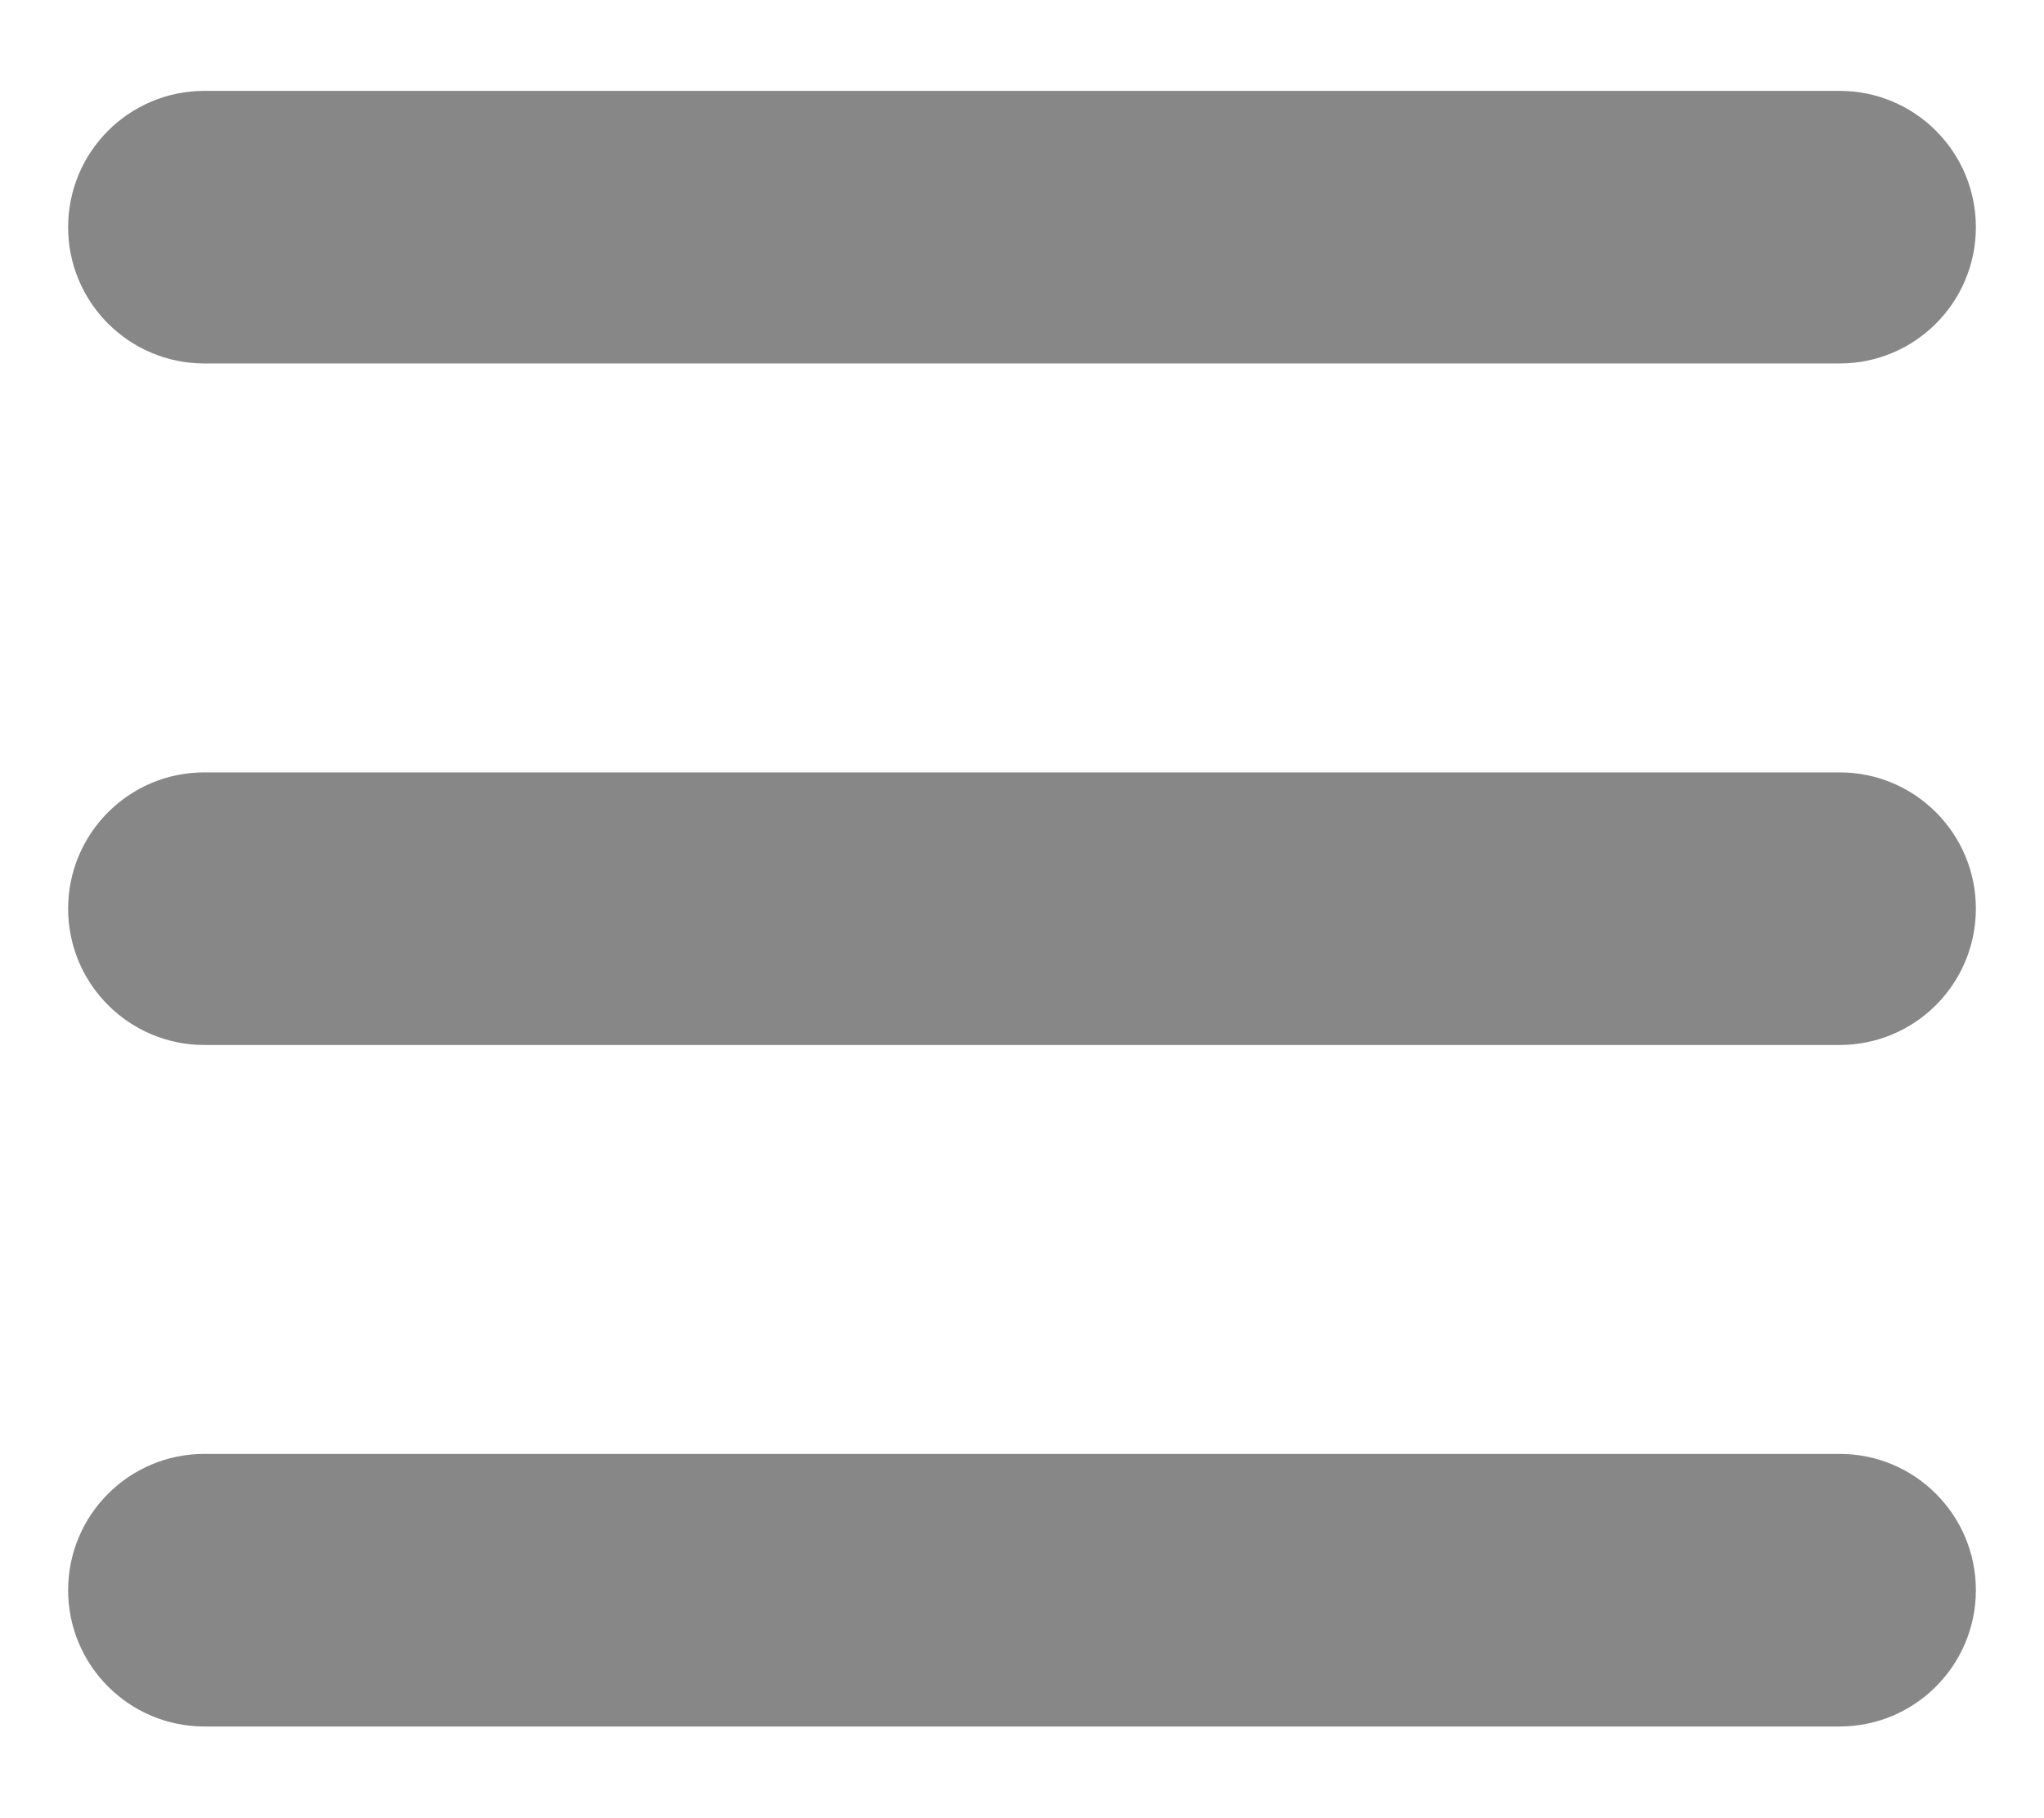
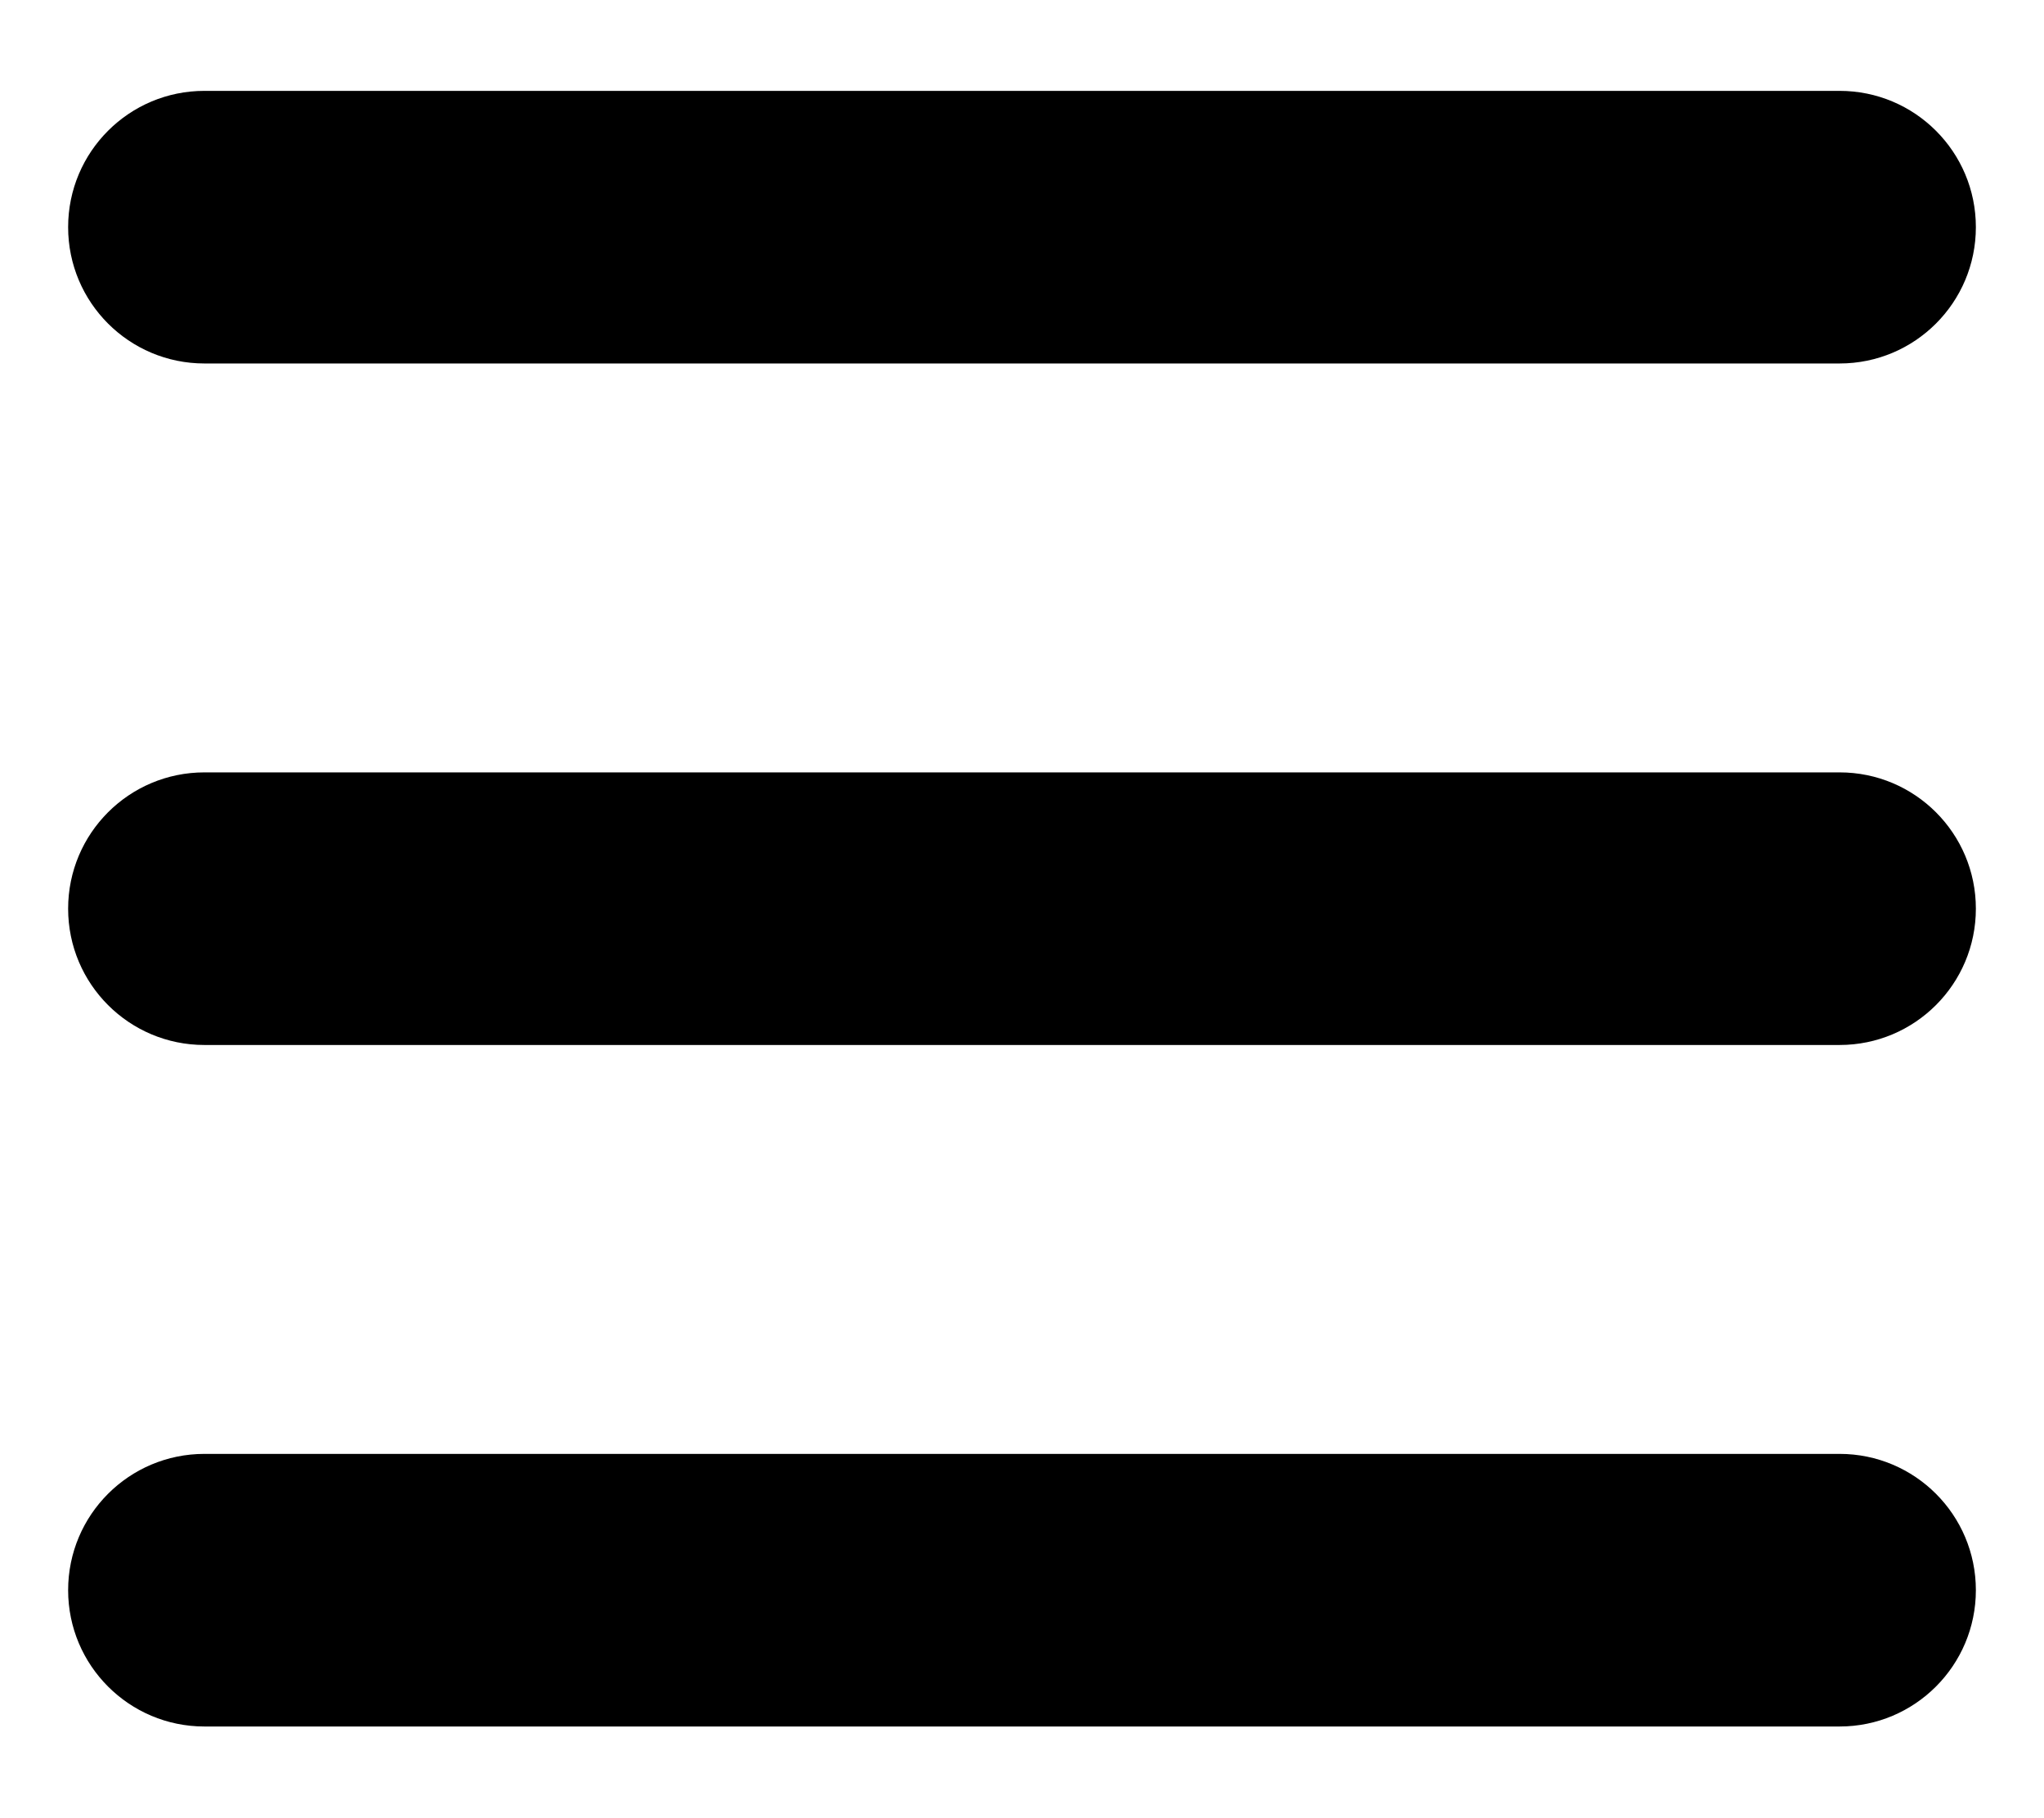
<svg xmlns="http://www.w3.org/2000/svg" width="18" height="16" viewBox="0 0 18 16" fill="none">
-   <path fill-rule="evenodd" clip-rule="evenodd" d="M0.6 2C0.6 1.337 1.137 0.8 1.8 0.8H16.2C16.863 0.8 17.4 1.337 17.4 2C17.4 2.663 16.863 3.2 16.2 3.2H1.8C1.137 3.2 0.6 2.663 0.6 2Z" fill="#878787" />
-   <path fill-rule="evenodd" clip-rule="evenodd" d="M0.6 8C0.6 7.337 1.137 6.8 1.8 6.8H16.2C16.863 6.8 17.4 7.337 17.4 8C17.4 8.663 16.863 9.2 16.2 9.2H1.8C1.137 9.2 0.6 8.663 0.6 8Z" fill="#878787" />
-   <path fill-rule="evenodd" clip-rule="evenodd" d="M0.6 14C0.6 13.337 1.137 12.8 1.8 12.8H16.2C16.863 12.8 17.4 13.337 17.4 14C17.4 14.662 16.863 15.2 16.2 15.2H1.8C1.137 15.2 0.6 14.662 0.6 14Z" fill="#878787" />
+   <path fill-rule="evenodd" clip-rule="evenodd" d="M0.6 2C0.6 1.337 1.137 0.8 1.8 0.8H16.2C16.863 0.8 17.4 1.337 17.4 2C17.4 2.663 16.863 3.2 16.2 3.2H1.8C1.137 3.2 0.6 2.663 0.6 2Z" fill="#000000" />
+   <path fill-rule="evenodd" clip-rule="evenodd" d="M0.6 8C0.6 7.337 1.137 6.8 1.8 6.8H16.2C16.863 6.8 17.4 7.337 17.4 8C17.4 8.663 16.863 9.2 16.2 9.2H1.8C1.137 9.2 0.6 8.663 0.6 8Z" fill="#000000" />
+   <path fill-rule="evenodd" clip-rule="evenodd" d="M0.6 14C0.6 13.337 1.137 12.8 1.8 12.8H16.2C16.863 12.8 17.4 13.337 17.4 14C17.4 14.662 16.863 15.2 16.2 15.2H1.8C1.137 15.2 0.6 14.662 0.6 14Z" fill="#000000" />
</svg>
